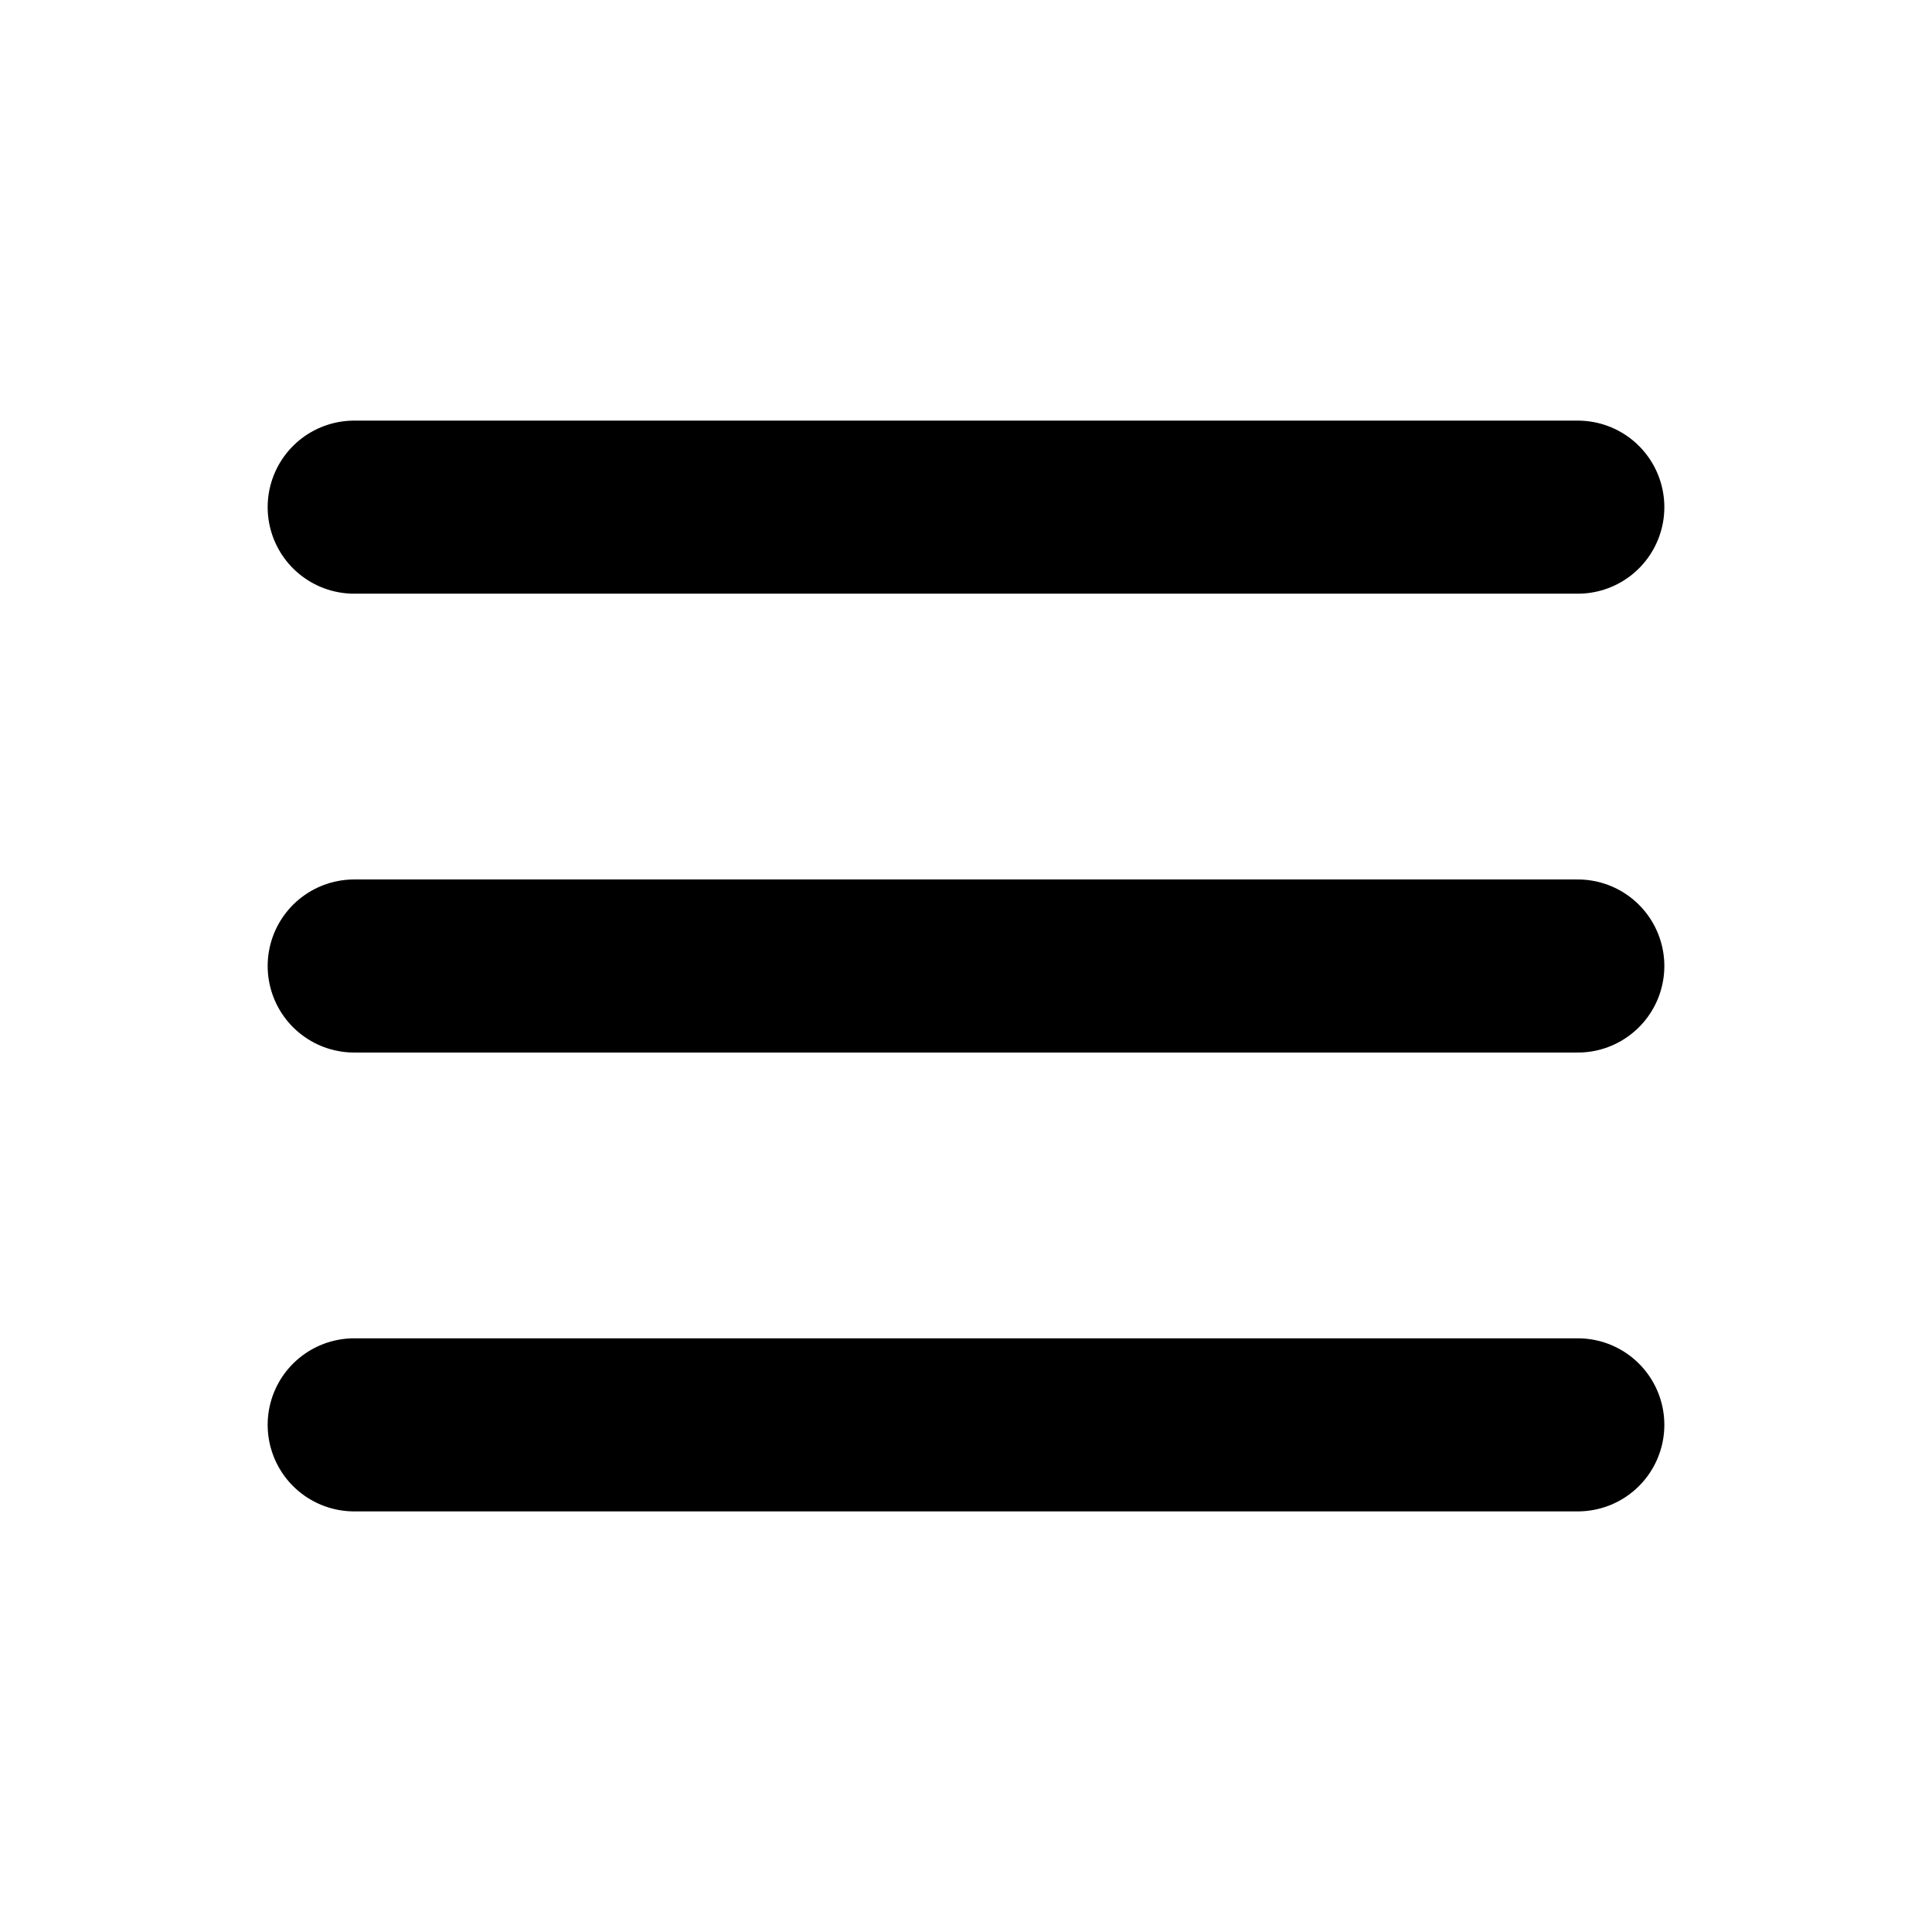
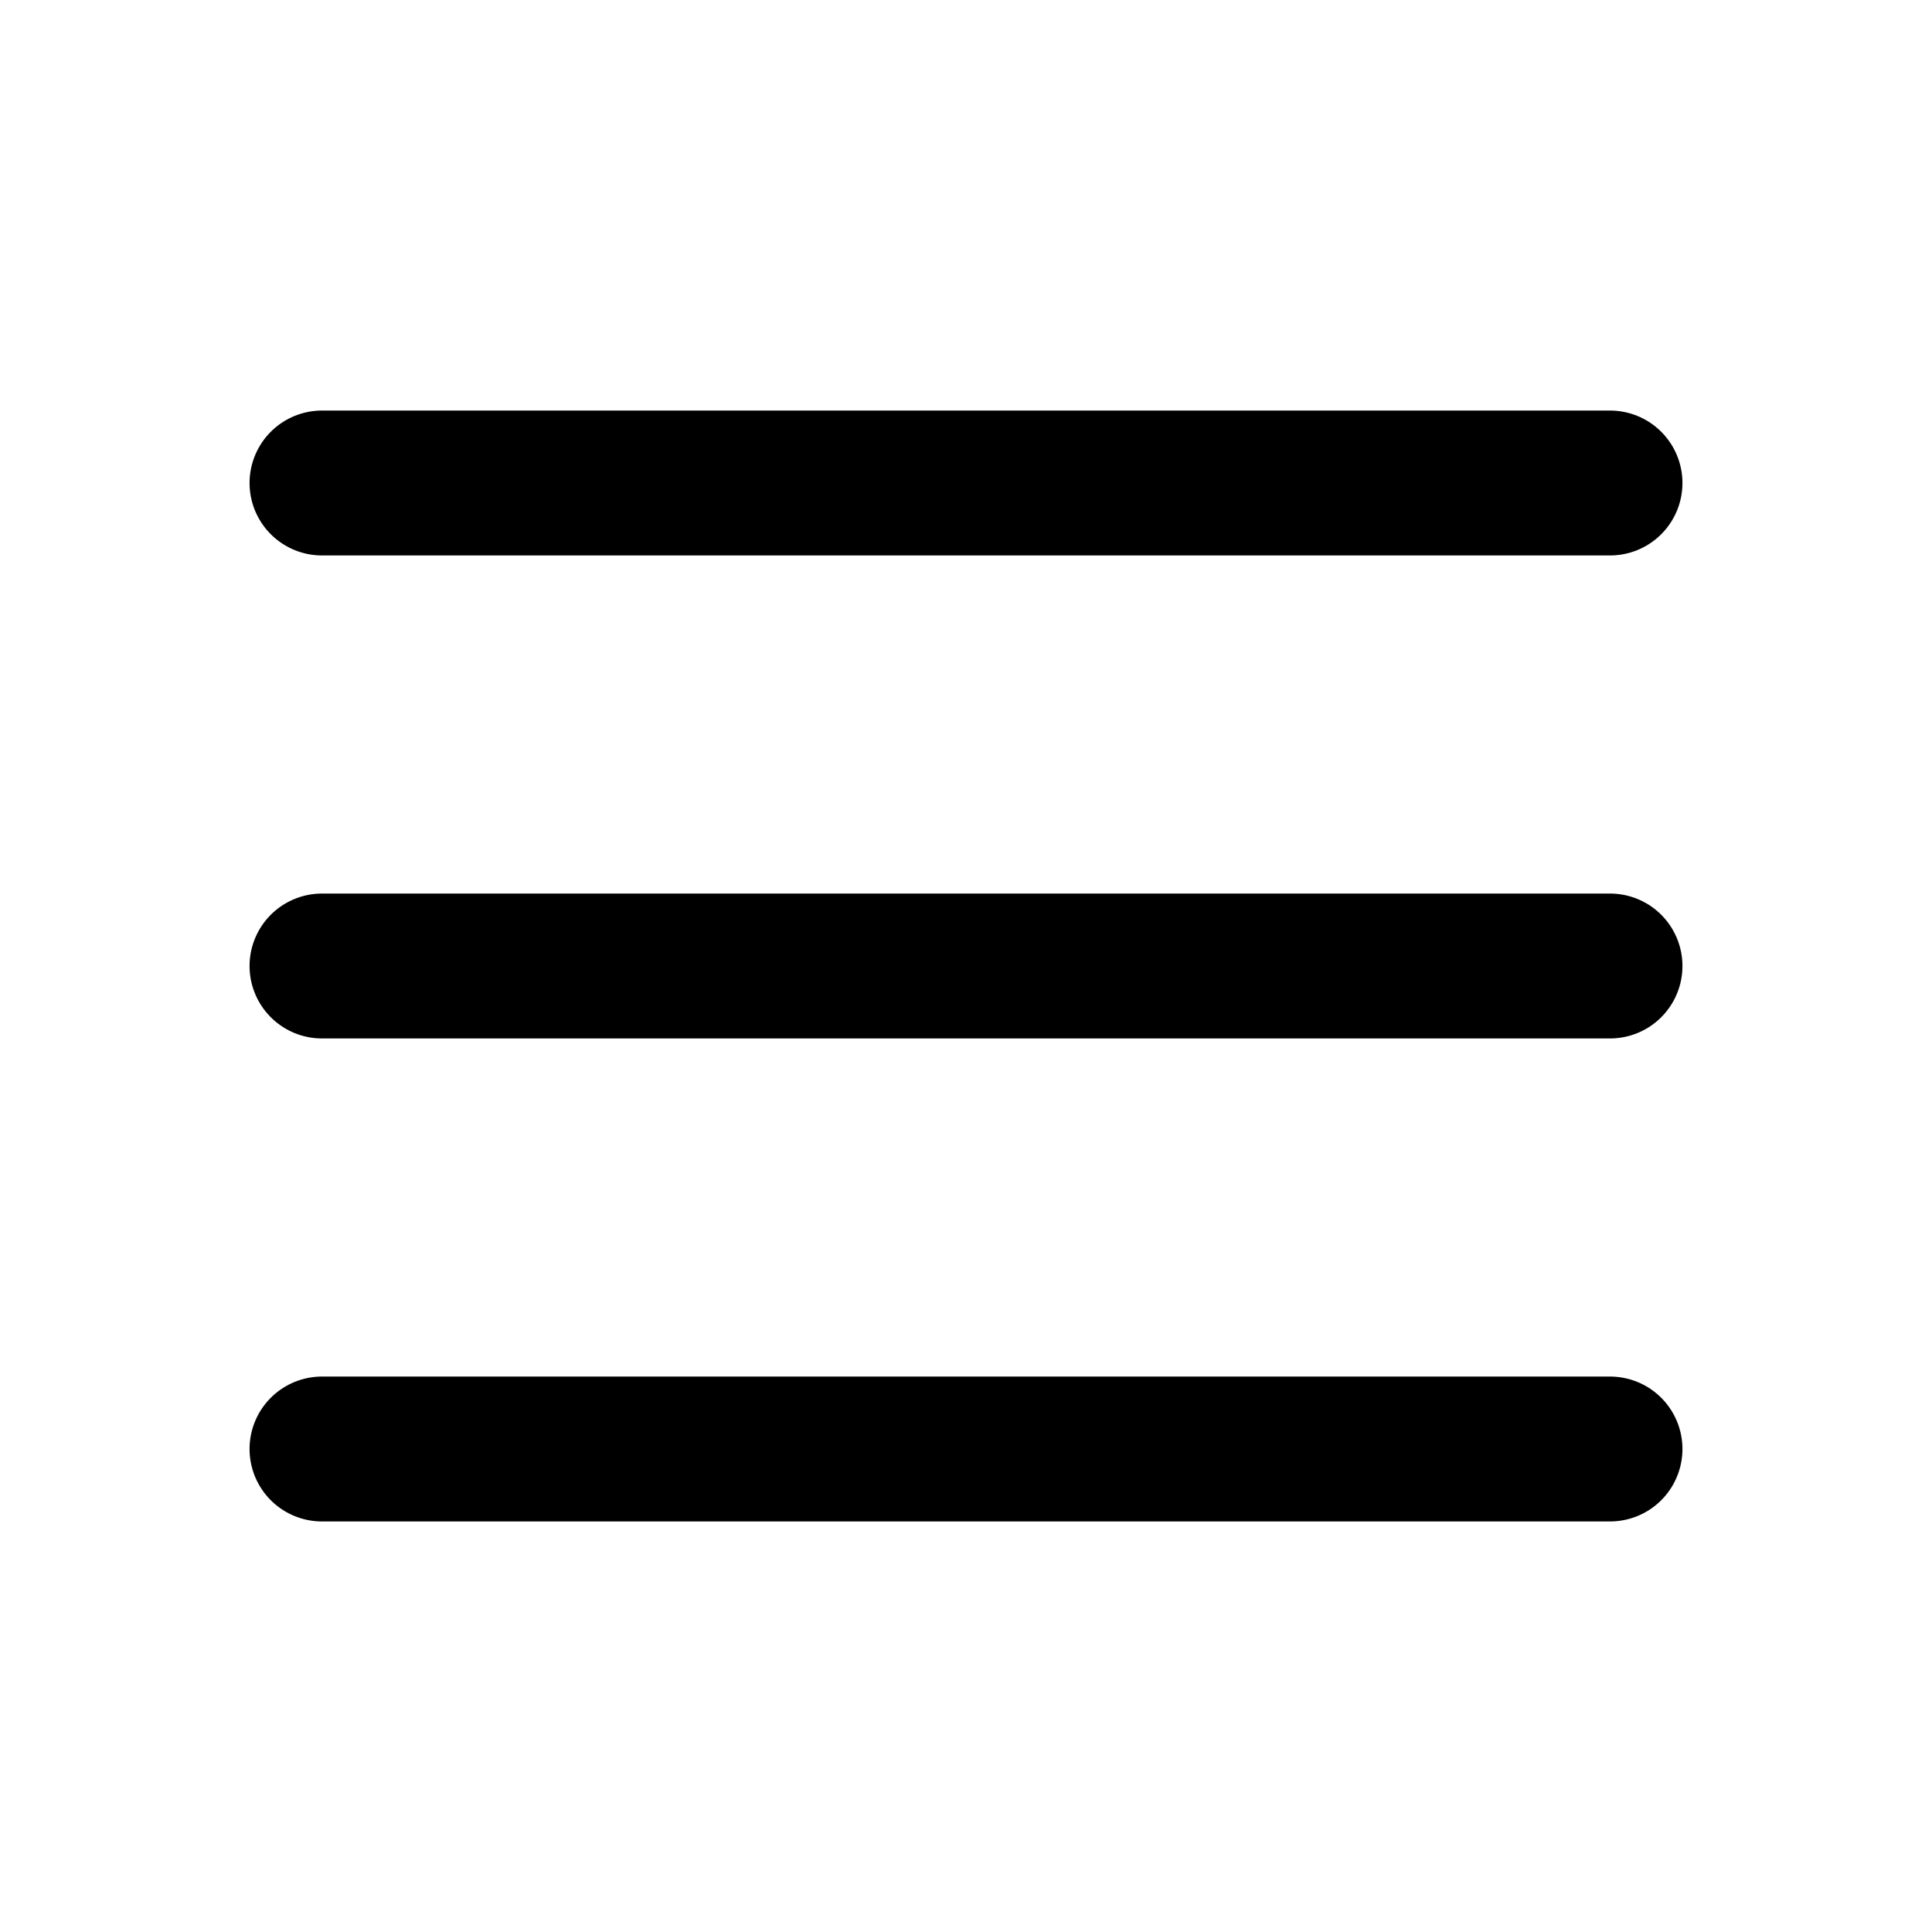
- <svg xmlns="http://www.w3.org/2000/svg" viewBox="0 0 24 24" width="24" height="24" fill="none" stroke="currentColor" stroke-width="2.15" stroke-linecap="round" stroke-linejoin="round">
-   <path d="M4.4 6.3h15.2M4.4 12h15.2M4.4 17.7h15.2" />
+ <svg xmlns="http://www.w3.org/2000/svg" width="24" height="24" viewBox="0 0 24 24" fill="none" stroke="currentColor" stroke-width="1.8" stroke-linecap="round" stroke-linejoin="round">
+   <path d="M4 6h16M4 12h16M4 18h16" />
</svg>
